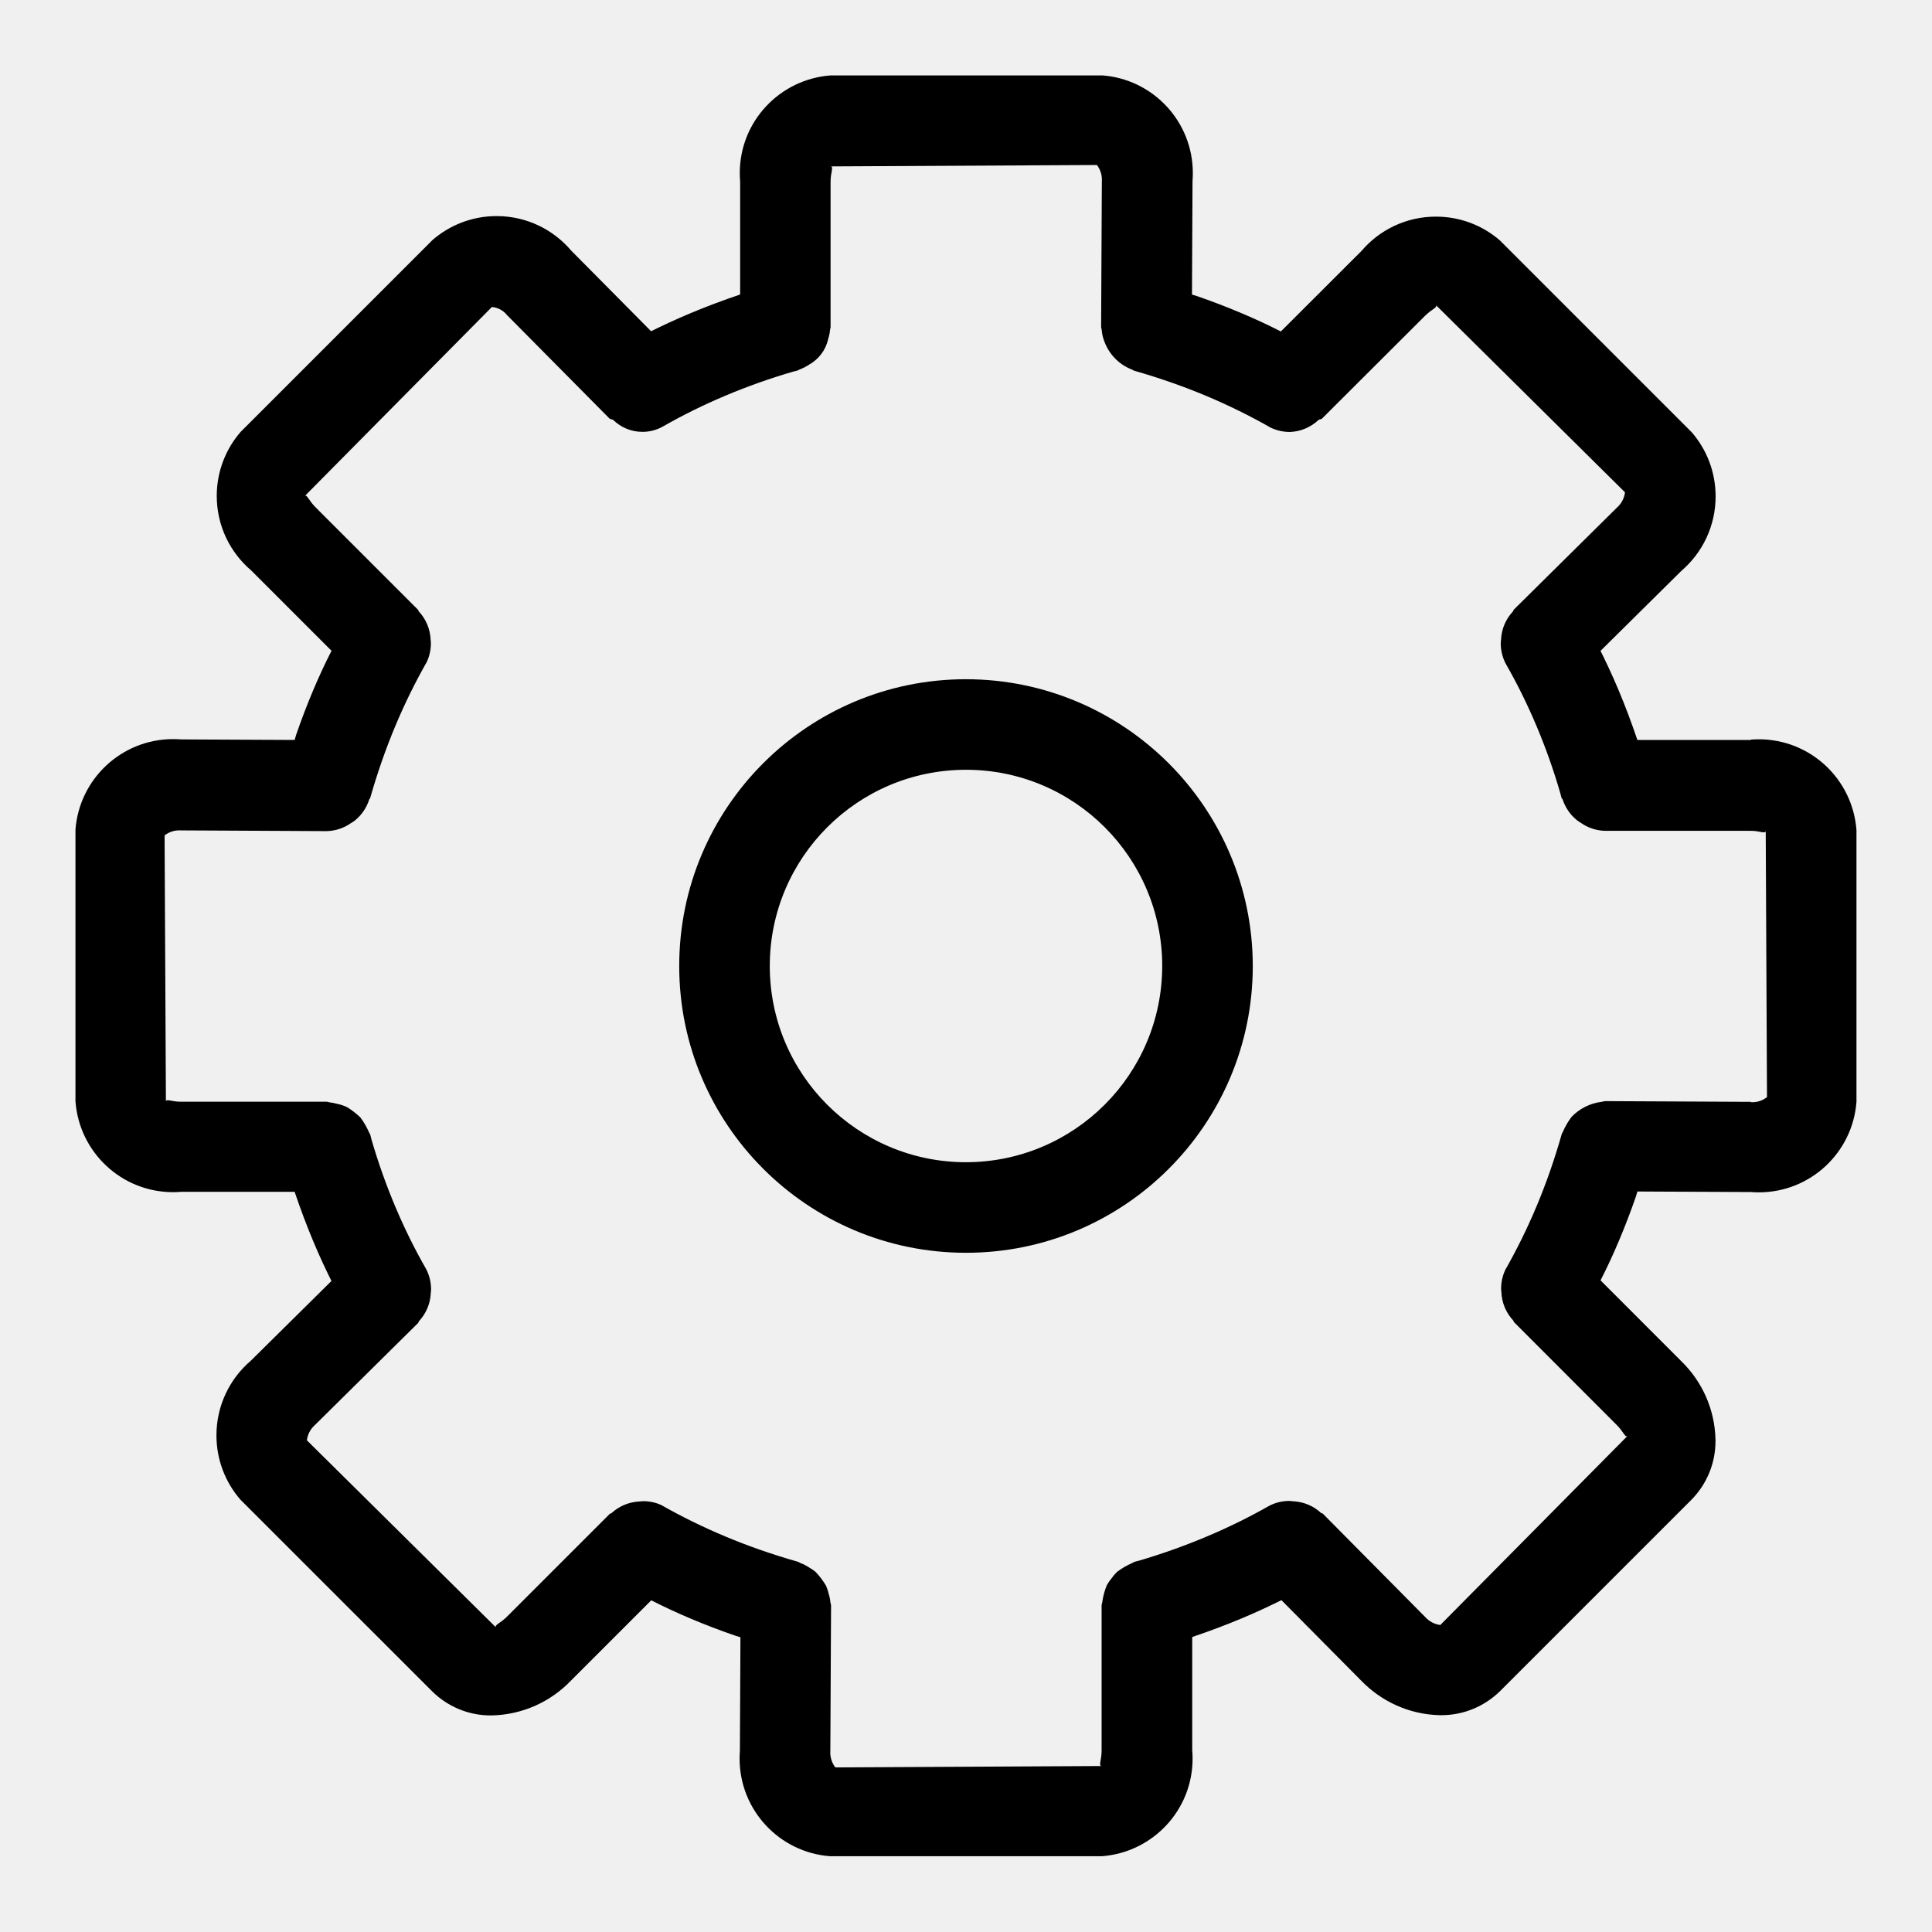
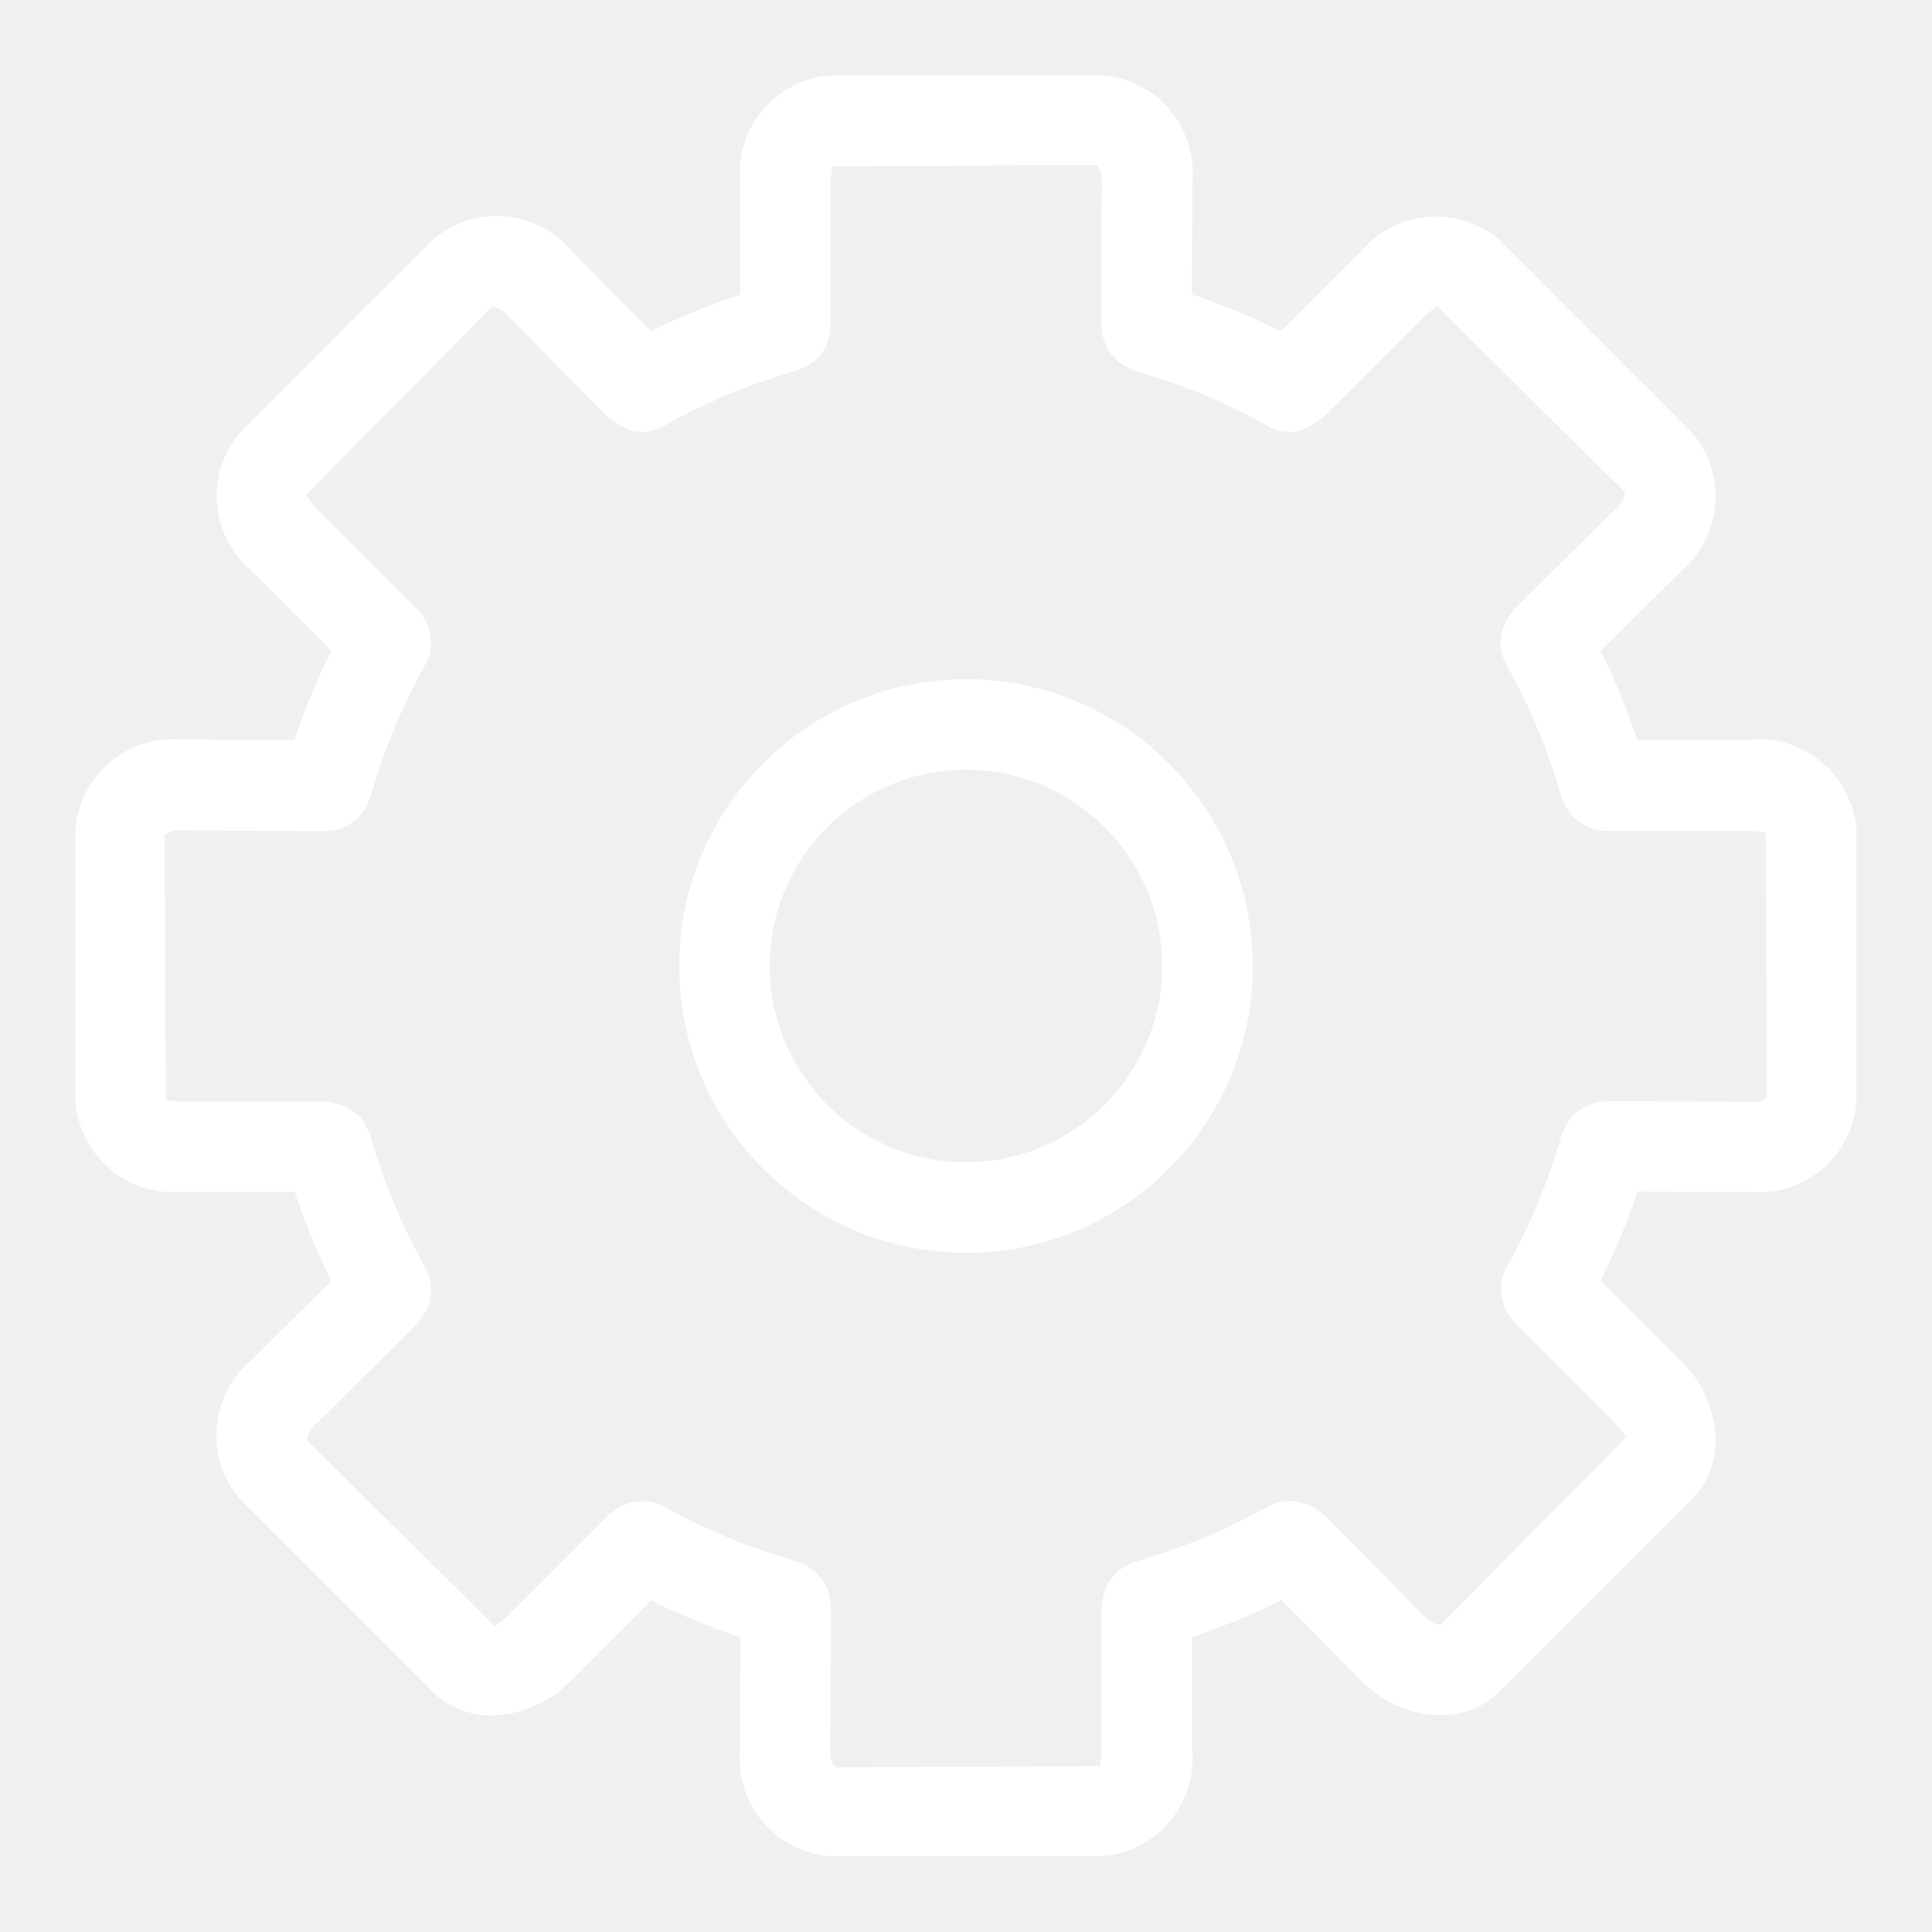
- <svg xmlns="http://www.w3.org/2000/svg" fill="#000000" width="800px" height="800px" viewBox="0 0 32 32" version="1.1">
+ <svg xmlns="http://www.w3.org/2000/svg" fill="#fff" width="800px" height="800px" viewBox="0 0 32 32" version="1.1">
  <path d="M29 12.256h-1.88c-0.198-0.585-0.405-1.072-0.643-1.541l0.031 0.067 1.338-1.324c0.35-0.3 0.57-0.742 0.57-1.236 0-0.406-0.149-0.778-0.396-1.063l0.002 0.002-3.178-3.178c-0.283-0.246-0.654-0.395-1.061-0.395-0.494 0-0.937 0.221-1.234 0.57l-0.002 0.002-1.332 1.33c-0.402-0.206-0.888-0.413-1.39-0.586l-0.082-0.025 0.009-1.88c0.003-0.040 0.005-0.086 0.005-0.133 0-0.854-0.66-1.554-1.498-1.617l-0.005-0h-4.496c-0.844 0.063-1.505 0.763-1.505 1.617 0 0.047 0.002 0.093 0.006 0.139l-0-0.006v1.879c-0.585 0.198-1.071 0.404-1.54 0.641l0.067-0.031-1.324-1.336c-0.299-0.352-0.742-0.573-1.236-0.573-0.407 0-0.778 0.15-1.063 0.397l0.002-0.002-3.179 3.179c-0.246 0.283-0.396 0.655-0.396 1.061 0 0.494 0.221 0.937 0.57 1.234l0.002 0.002 1.329 1.329c-0.207 0.403-0.414 0.891-0.587 1.395l-0.024 0.082-1.88-0.009c-0.040-0.003-0.086-0.005-0.133-0.005-0.854 0-1.554 0.661-1.617 1.499l-0 0.005v4.495c0.062 0.844 0.763 1.505 1.617 1.505 0.047 0 0.093-0.002 0.139-0.006l-0.006 0h1.88c0.198 0.585 0.404 1.072 0.642 1.541l-0.030-0.066-1.335 1.32c-0.351 0.3-0.572 0.744-0.572 1.239 0 0.407 0.149 0.779 0.396 1.064l-0.002-0.002 3.179 3.178c0.249 0.246 0.591 0.399 0.97 0.399 0.007 0 0.014-0 0.021-0h-0.001c0.515-0.013 0.977-0.231 1.308-0.576l0.001-0.001 1.33-1.33c0.403 0.207 0.891 0.414 1.395 0.587l0.082 0.025-0.009 1.878c-0.003 0.040-0.005 0.086-0.005 0.132 0 0.854 0.661 1.555 1.499 1.617l0.005 0h4.496c0.843-0.064 1.503-0.763 1.503-1.617 0-0.047-0.002-0.093-0.006-0.139l0 0.006v-1.881c0.585-0.198 1.073-0.405 1.543-0.643l-0.067 0.031 1.321 1.333c0.332 0.344 0.793 0.562 1.304 0.574l0.002 0h0.002c0.006 0 0.013 0 0.019 0 0.378 0 0.72-0.151 0.971-0.395l3.177-3.177c0.244-0.249 0.395-0.591 0.395-0.968 0-0.009-0-0.017-0-0.026l0 0.001c-0.012-0.513-0.229-0.973-0.572-1.304l-0.001-0.001-1.331-1.332c0.206-0.401 0.412-0.887 0.586-1.389l0.025-0.083 1.879 0.009c0.040 0.003 0.086 0.005 0.132 0.005 0.855 0 1.555-0.661 1.617-1.5l0-0.005v-4.495c-0.063-0.844-0.763-1.504-1.618-1.504-0.047 0-0.093 0.002-0.138 0.006l0.006-0zM29.004 18.25l-2.416-0.012c-0.020 0-0.037 0.010-0.056 0.011-0.198 0.024-0.372 0.115-0.501 0.249l-0 0c-0.055 0.072-0.103 0.153-0.141 0.24l-0.003 0.008c-0.005 0.014-0.016 0.024-0.020 0.039-0.24 0.844-0.553 1.579-0.944 2.264l0.026-0.049c-0.054 0.1-0.086 0.218-0.086 0.344 0 0.001 0 0.003 0 0.004v-0c-0 0.016 0.003 0.028 0.004 0.045 0.006 0.187 0.080 0.355 0.199 0.481l-0-0 0.009 0.023 1.707 1.709c0.109 0.109 0.137 0.215 0.176 0.176l-3.102 3.133c-0.099-0.013-0.186-0.061-0.248-0.13l-0-0-1.697-1.713c-0.008-0.009-0.022-0.005-0.030-0.013-0.121-0.112-0.28-0.183-0.456-0.193l-0.002-0c-0.020-0.003-0.044-0.005-0.068-0.006l-0.001-0c-0.125 0-0.243 0.032-0.345 0.088l0.004-0.002c-0.636 0.362-1.373 0.676-2.146 0.903l-0.074 0.019c-0.015 0.004-0.025 0.015-0.039 0.020-0.096 0.042-0.179 0.092-0.255 0.149l0.003-0.002c-0.035 0.034-0.066 0.071-0.093 0.11l-0.002 0.002c-0.027 0.033-0.053 0.070-0.075 0.11l-0.002 0.004c-0.033 0.081-0.059 0.175-0.073 0.274l-0.001 0.007c-0.001 0.016-0.010 0.031-0.010 0.047v2.412c0 0.15-0.055 0.248 0 0.25l-4.41 0.023c-0.052-0.067-0.084-0.153-0.084-0.246 0-0.008 0-0.016 0.001-0.024l-0 0.001 0.012-2.412c0-0.017-0.008-0.032-0.010-0.048-0.005-0.053-0.015-0.102-0.030-0.149l0.001 0.005c-0.012-0.053-0.028-0.1-0.048-0.145l0.002 0.005c-0.052-0.086-0.109-0.16-0.173-0.227l0 0c-0.029-0.024-0.062-0.046-0.096-0.066l-0.004-0.002c-0.044-0.030-0.093-0.056-0.146-0.076l-0.005-0.002c-0.014-0.005-0.024-0.016-0.039-0.020-0.847-0.241-1.585-0.554-2.272-0.944l0.051 0.026c-0.099-0.054-0.216-0.086-0.341-0.086h-0c-0.022-0.001-0.040 0.004-0.062 0.005-0.18 0.008-0.342 0.080-0.465 0.193l0.001-0c-0.008 0.008-0.021 0.004-0.029 0.012l-1.705 1.705c-0.107 0.107-0.216 0.139-0.178 0.178l-3.134-3.101c0.012-0.1 0.060-0.187 0.13-0.25l0-0 1.714-1.695 0.011-0.026c0.115-0.123 0.189-0.286 0.197-0.466l0-0.002c0.001-0.021 0.005-0.037 0.005-0.058 0-0.001 0-0.002 0-0.003 0-0.126-0.032-0.245-0.088-0.348l0.002 0.004c-0.365-0.636-0.679-1.371-0.903-2.145l-0.018-0.072c-0.004-0.015-0.016-0.026-0.021-0.041-0.042-0.094-0.090-0.176-0.146-0.25l0.002 0.003c-0.065-0.061-0.136-0.117-0.212-0.165l-0.006-0.003c-0.051-0.025-0.109-0.045-0.171-0.057l-0.005-0.001c-0.029-0.009-0.065-0.016-0.102-0.021l-0.004-0c-0.020-0.002-0.037-0.012-0.058-0.012h-2.412c-0.152 0.002-0.248-0.055-0.25-0.002l-0.022-4.409c0.067-0.052 0.151-0.084 0.244-0.084 0.009 0 0.017 0 0.026 0.001l-0.001-0 2.416 0.012c0.152-0.004 0.292-0.054 0.407-0.136l-0.002 0.002c0.024-0.014 0.044-0.028 0.064-0.043l-0.002 0.001c0.109-0.088 0.191-0.206 0.235-0.341l0.001-0.005c0.003-0.010 0.014-0.014 0.017-0.025 0.242-0.847 0.555-1.583 0.946-2.27l-0.026 0.050c0.054-0.1 0.086-0.218 0.086-0.344 0-0.001 0-0.001 0-0.002v0c0.001-0.019-0.003-0.033-0.004-0.052-0.007-0.184-0.080-0.35-0.197-0.475l0 0-0.010-0.024-1.705-1.705c-0.108-0.11-0.142-0.221-0.176-0.178l3.102-3.134c0.101 0.008 0.189 0.058 0.248 0.131l0.001 0.001 1.697 1.713c0.018 0.018 0.046 0.011 0.065 0.027 0.125 0.121 0.295 0.196 0.483 0.196 0.13 0 0.251-0.036 0.355-0.098l-0.003 0.002c0.636-0.364 1.372-0.677 2.145-0.902l0.072-0.018c0.014-0.004 0.024-0.015 0.038-0.019 0.057-0.021 0.105-0.047 0.151-0.077l-0.003 0.002c0.163-0.090 0.281-0.244 0.321-0.427l0.001-0.004c0.014-0.043 0.025-0.093 0.030-0.145l0-0.003c0.001-0.016 0.009-0.030 0.009-0.046v-2.412c0-0.151 0.056-0.249 0.001-0.25l4.41-0.023c0.052 0.067 0.083 0.152 0.083 0.245 0 0.009-0 0.017-0.001 0.026l0-0.001-0.012 2.412c-0 0.016 0.008 0.030 0.009 0.047 0.005 0.055 0.015 0.106 0.031 0.155l-0.001-0.005c0.071 0.234 0.243 0.419 0.464 0.506l0.005 0.002c0.014 0.005 0.025 0.016 0.039 0.020 0.845 0.242 1.58 0.555 2.265 0.945l-0.050-0.026c0.105 0.060 0.231 0.096 0.366 0.096 0 0 0.001 0 0.001 0h-0c0.183-0.008 0.347-0.082 0.471-0.198l-0 0c0.017-0.015 0.043-0.008 0.059-0.024l1.709-1.705c0.105-0.106 0.213-0.137 0.176-0.176l3.133 3.102c-0.012 0.1-0.059 0.186-0.129 0.249l-0 0-1.715 1.697-0.011 0.026c-0.116 0.123-0.19 0.287-0.198 0.468l-0 0.002c-0.001 0.020-0.005 0.036-0.005 0.056 0 0.001 0 0.002 0 0.003 0 0.126 0.032 0.245 0.088 0.348l-0.002-0.004c0.365 0.636 0.679 1.371 0.902 2.144l0.018 0.071c0.003 0.012 0.016 0.017 0.019 0.028 0.046 0.137 0.127 0.253 0.232 0.339l0.001 0.001c0.019 0.015 0.041 0.030 0.063 0.043l0.003 0.002c0.112 0.080 0.252 0.13 0.402 0.134l0.001 0h2.412c0.152-0.001 0.248 0.057 0.25 0.001l0.021 4.409c-0.065 0.053-0.149 0.085-0.24 0.085-0.010 0-0.019-0-0.029-0.001l0.001 0zM16 11.25c-2.623 0-4.75 2.127-4.75 4.75s2.127 4.75 4.75 4.75c2.623 0 4.75-2.127 4.75-4.75v0c-0.003-2.622-2.128-4.747-4.75-4.75h-0zM16 19.25c-1.795 0-3.25-1.455-3.25-3.25s1.455-3.25 3.25-3.25c1.795 0 3.25 1.455 3.25 3.25v0c-0.002 1.794-1.456 3.248-3.25 3.25h-0z" />
</svg>
